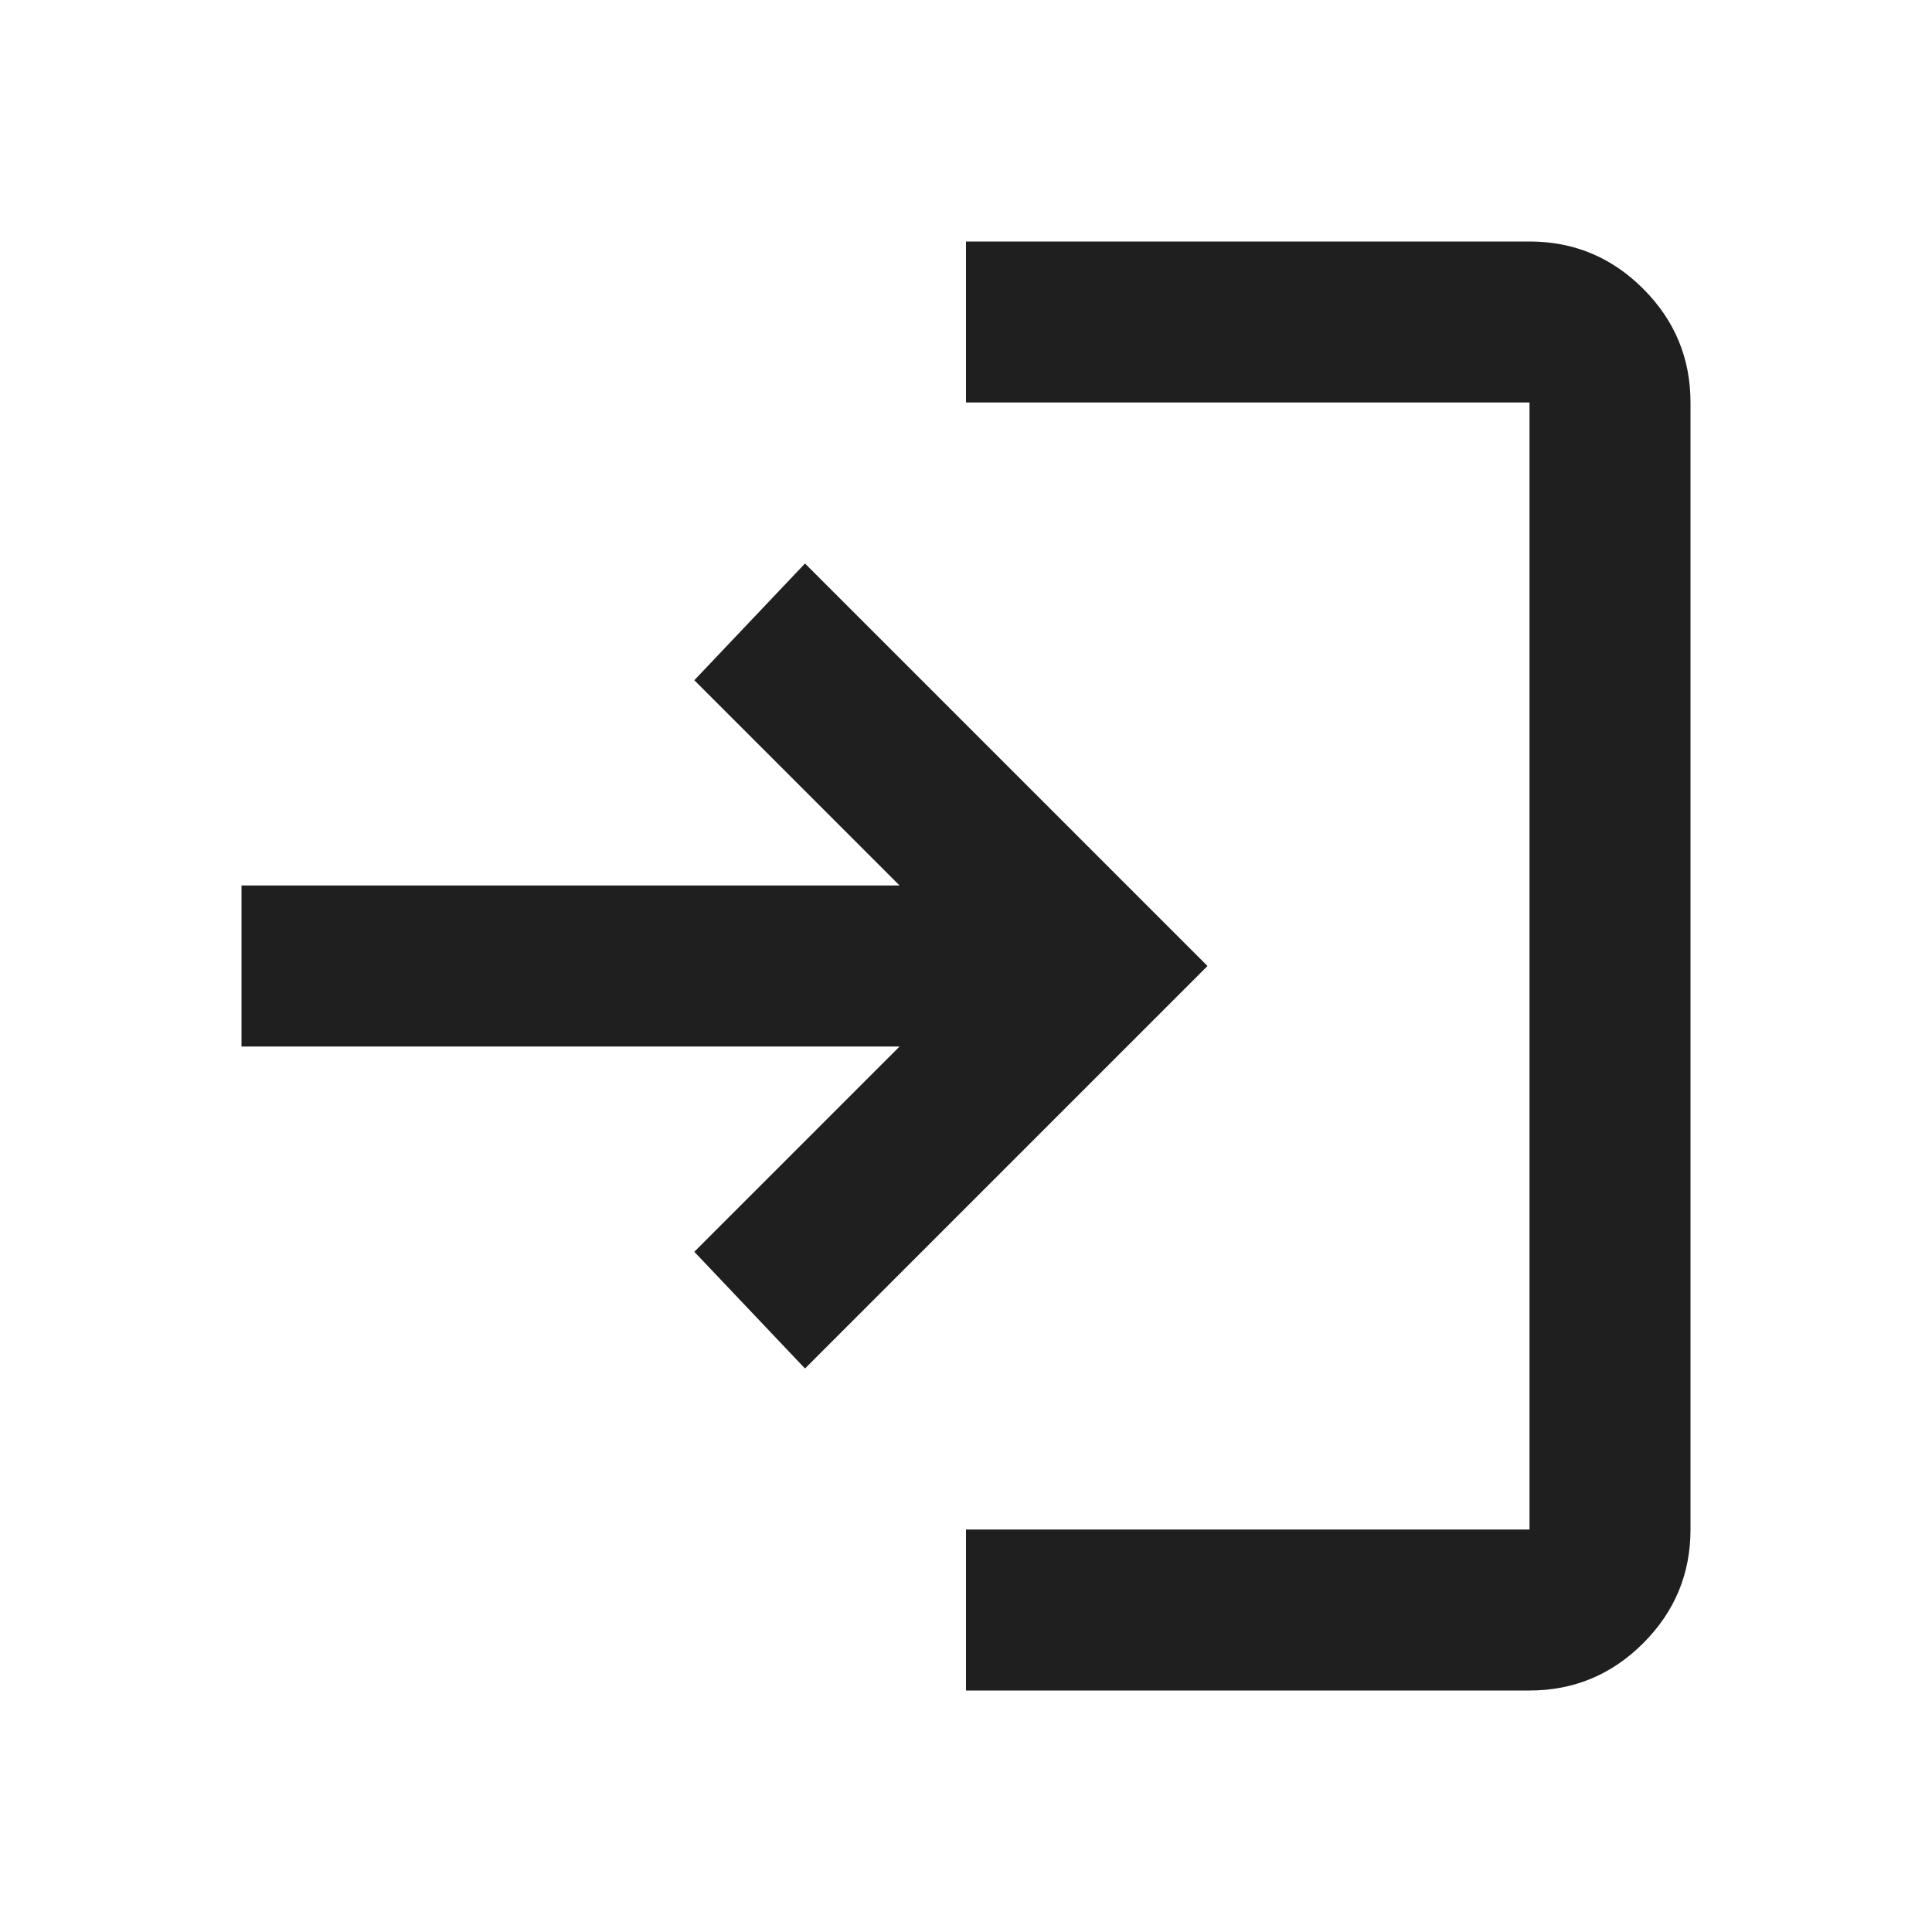
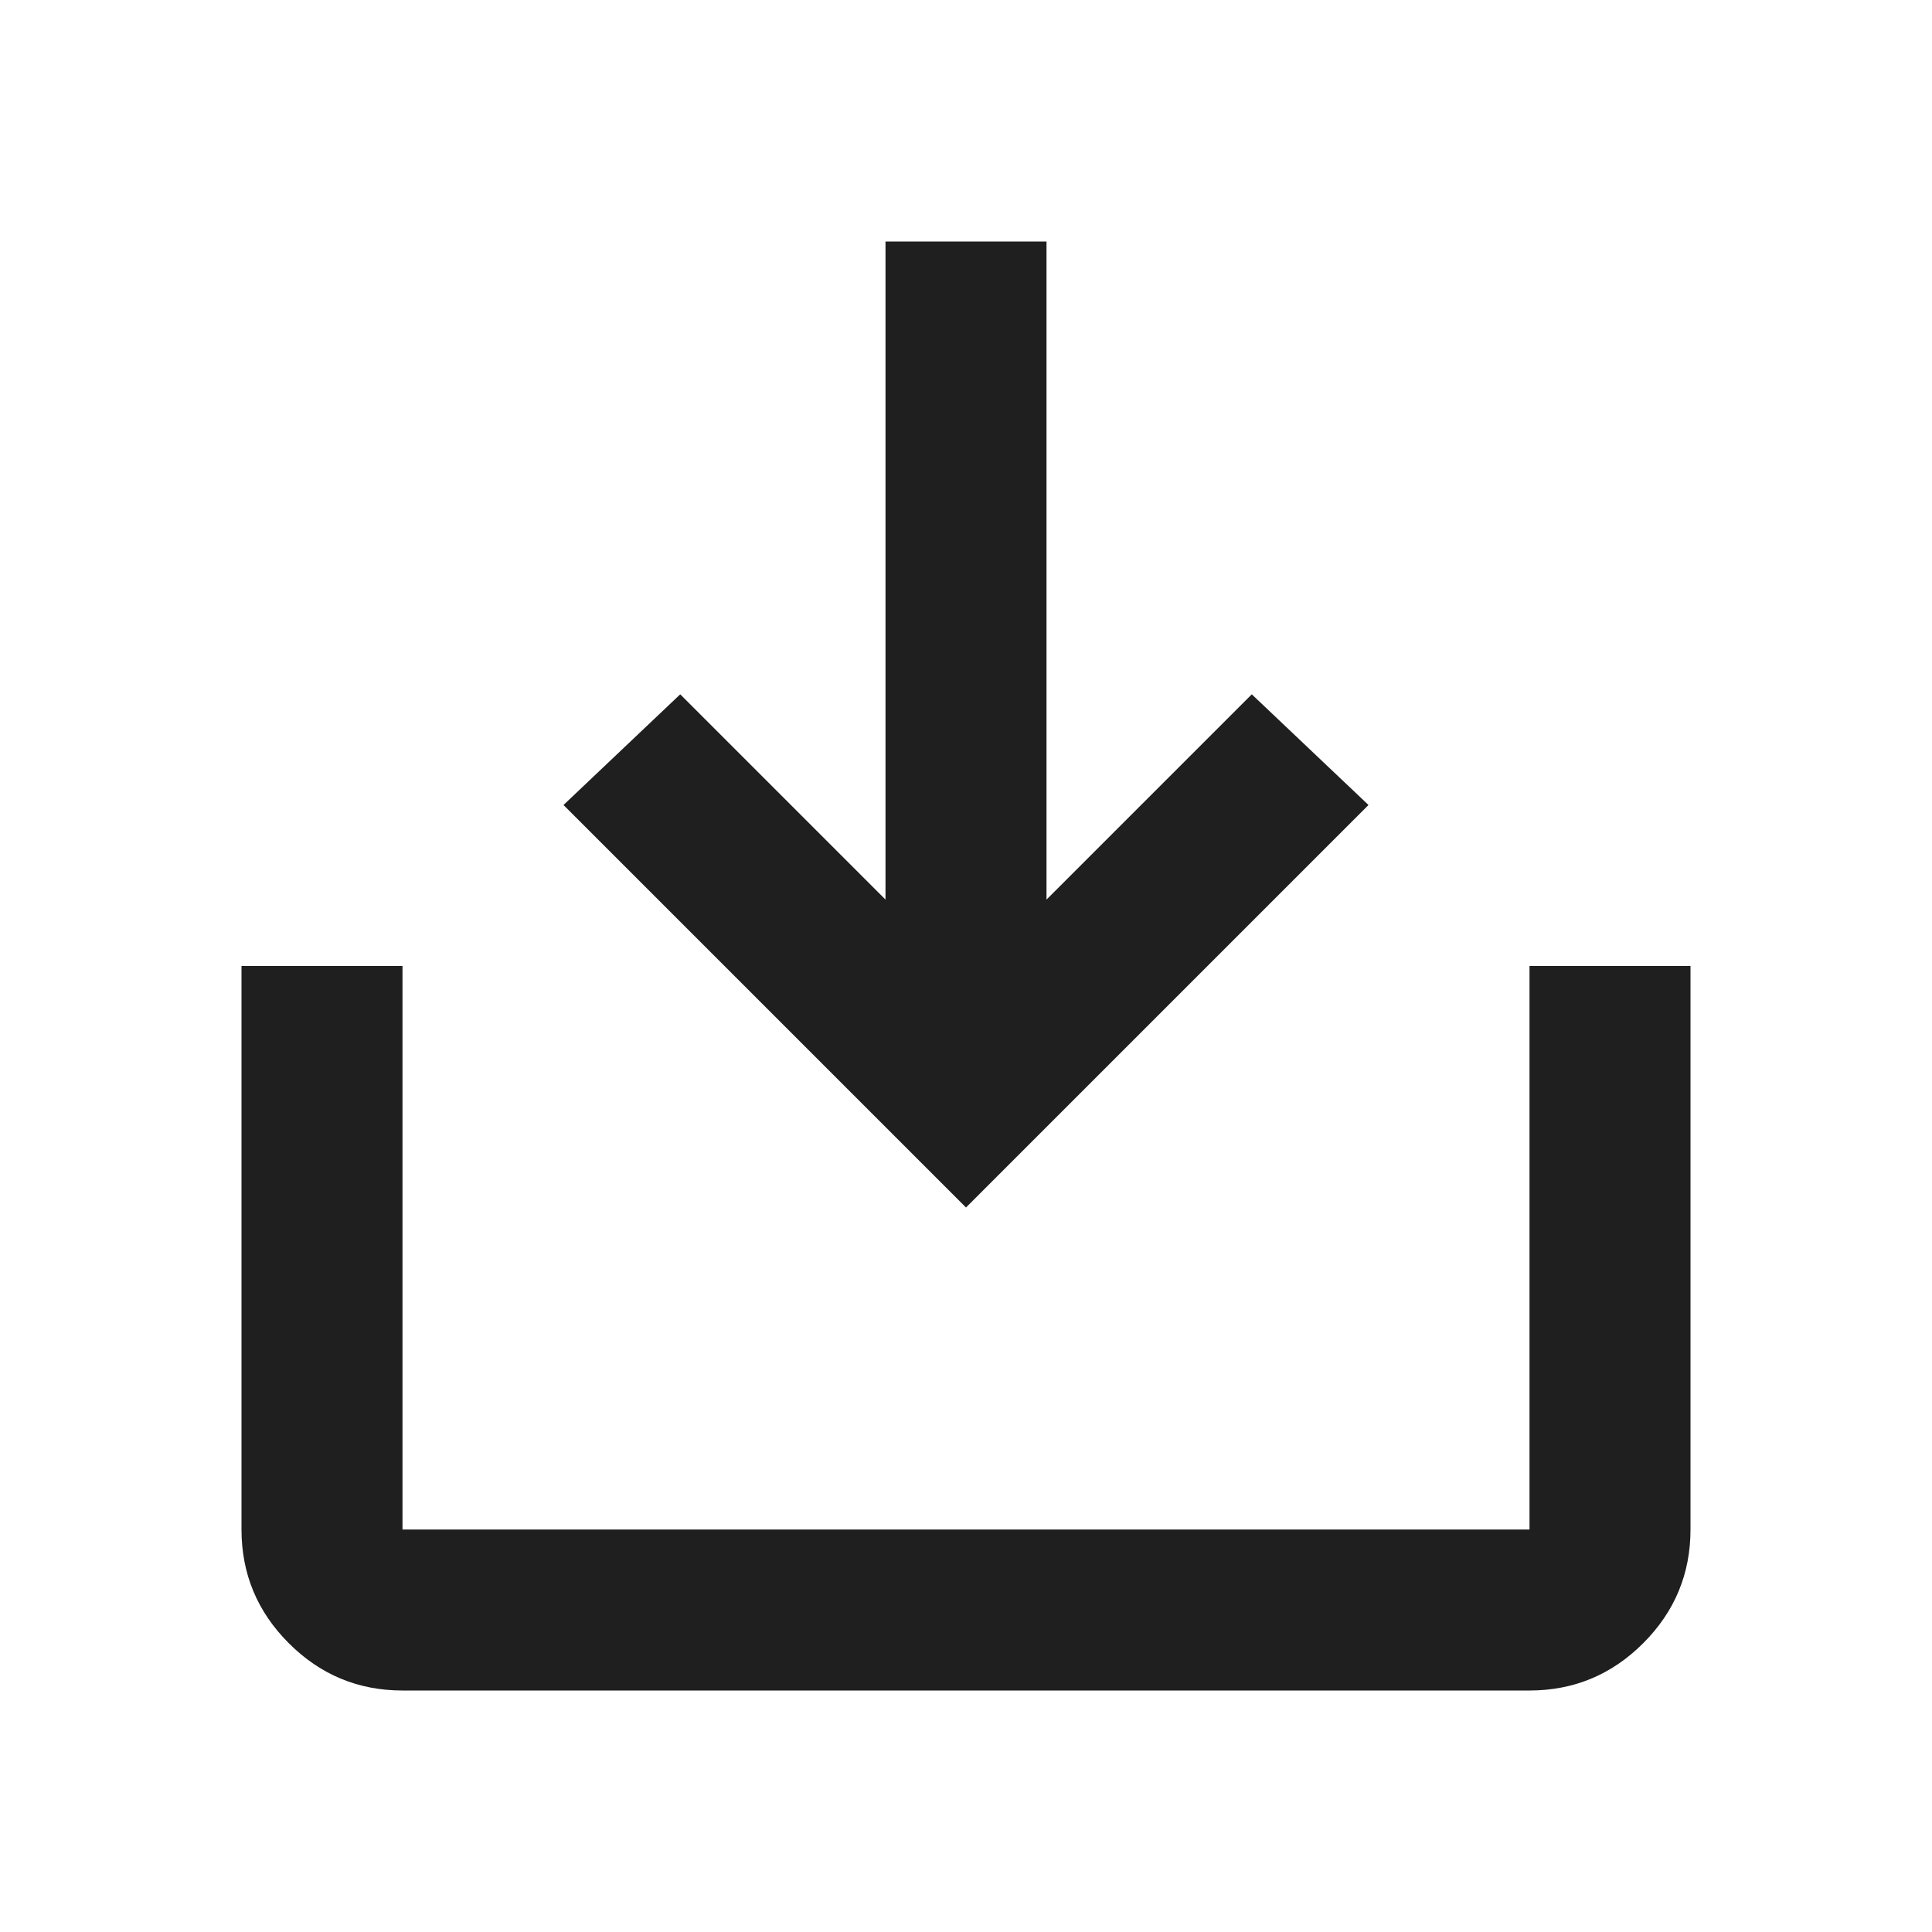
<svg xmlns="http://www.w3.org/2000/svg" height="100px" viewBox="0 -960 960 960" width="100" fill="#1f1f1f">
-   <path d="M480-120v-80h280v-560H480v-80h280q33 0 56.5 23.5T840-760v560q0 33-23.5 56.5T760-120H480Zm-80-160-55-58 102-102H120v-80h327L345-622l55-58 200 200-200 200Z" />
+   <g transform="rotate(90 480 -480)">
+     <path d="M480-120v-80h280v-560H480v-80h280q33 0 56.5 23.5T840-760v560q0 33-23.5 56.5T760-120H480Zm-80-160-55-58 102-102H120v-80h327L345-622l55-58 200 200-200 200Z" />
+   </g>
</svg>
